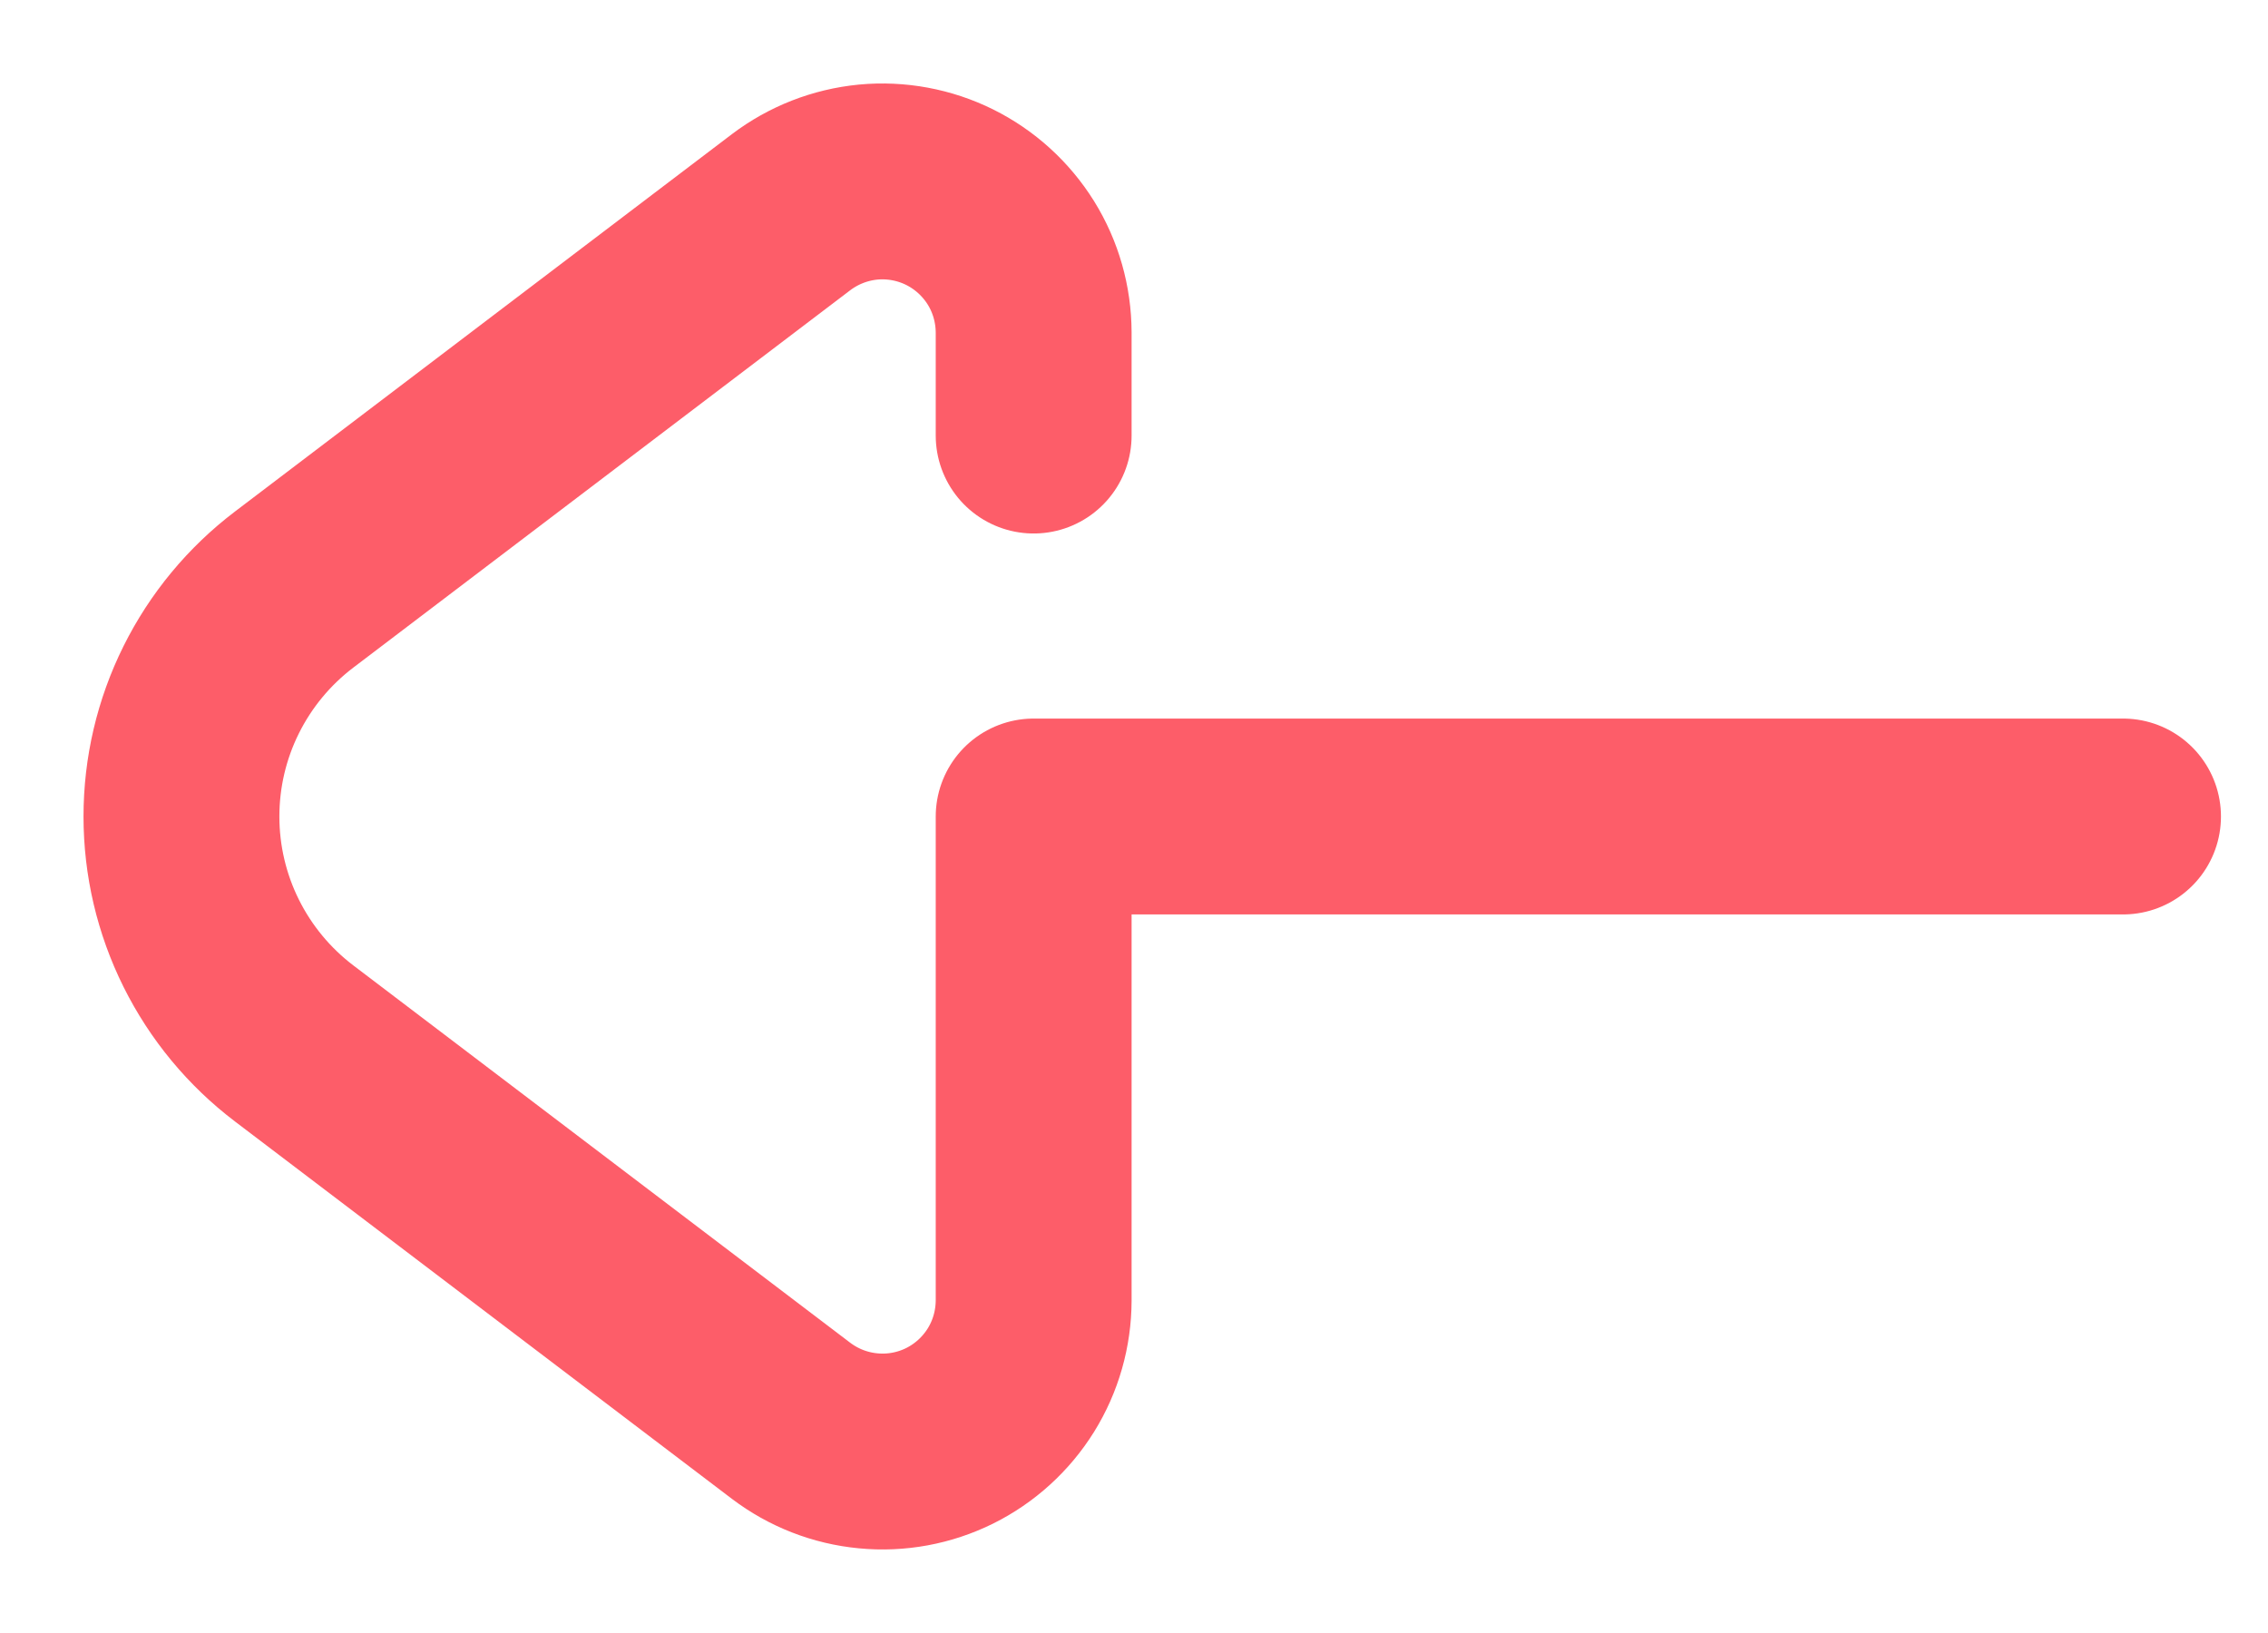
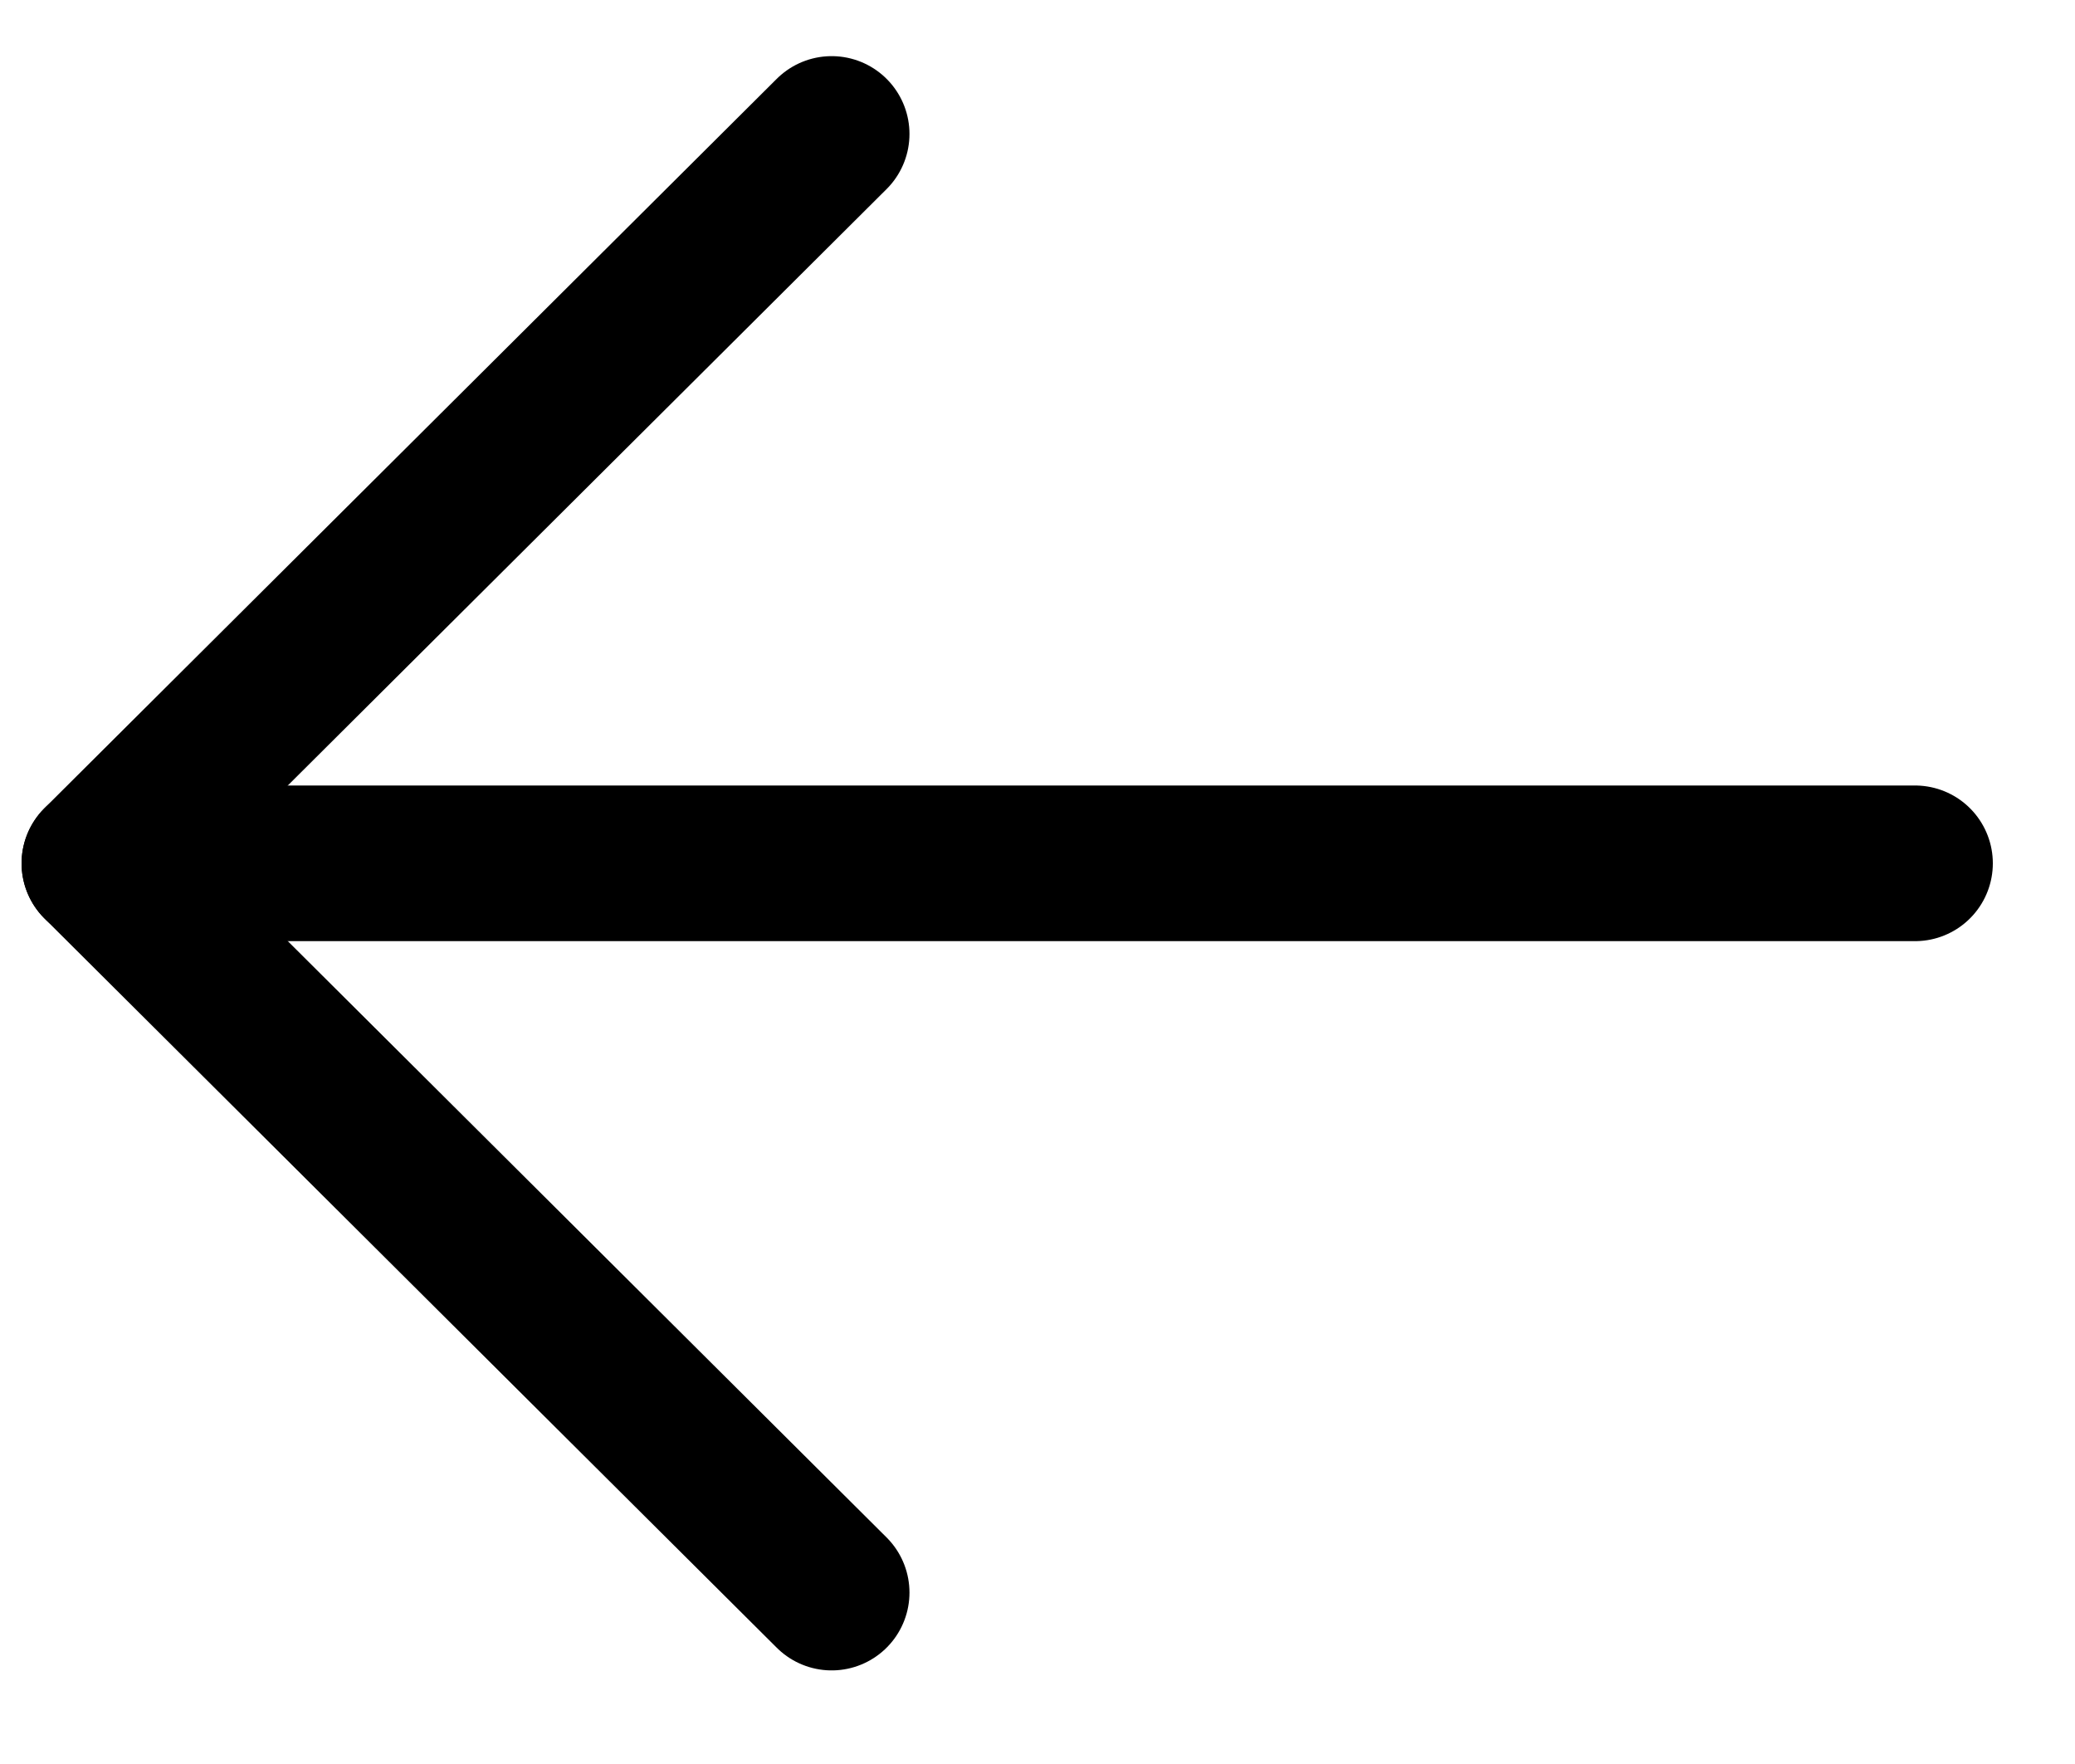
- <svg xmlns="http://www.w3.org/2000/svg" width="25" height="18" viewBox="0 0 25 18" fill="none">
-   <path d="M23.402 9H11.394V14.335C11.393 14.645 11.307 14.949 11.143 15.213C10.979 15.476 10.745 15.689 10.467 15.827C10.19 15.964 9.879 16.022 9.57 15.992C9.261 15.963 8.967 15.848 8.72 15.661L3.243 11.502C2.857 11.209 2.544 10.831 2.328 10.397C2.112 9.963 2 9.485 2 9C2 8.515 2.112 8.037 2.328 7.603C2.544 7.169 2.857 6.791 3.243 6.498L8.72 2.339C8.967 2.152 9.261 2.037 9.57 2.007C9.879 1.978 10.19 2.036 10.467 2.173C10.745 2.311 10.979 2.524 11.143 2.787C11.307 3.051 11.393 3.355 11.394 3.665V4.801" stroke="#FD5D69" stroke-width="2.159" stroke-linecap="round" stroke-linejoin="round" />
+ <svg xmlns="http://www.w3.org/2000/svg" width="20" height="17" viewBox="0 0 20 17" fill="none">
+   <path d="M0.958 8.32L18.458 8.32" stroke="black" stroke-width="1.5" stroke-linecap="round" stroke-linejoin="round" />
+   <path d="M8.016 15.348L0.958 8.32L8.016 1.291" stroke="black" stroke-width="1.5" stroke-linecap="round" stroke-linejoin="round" />
</svg>
